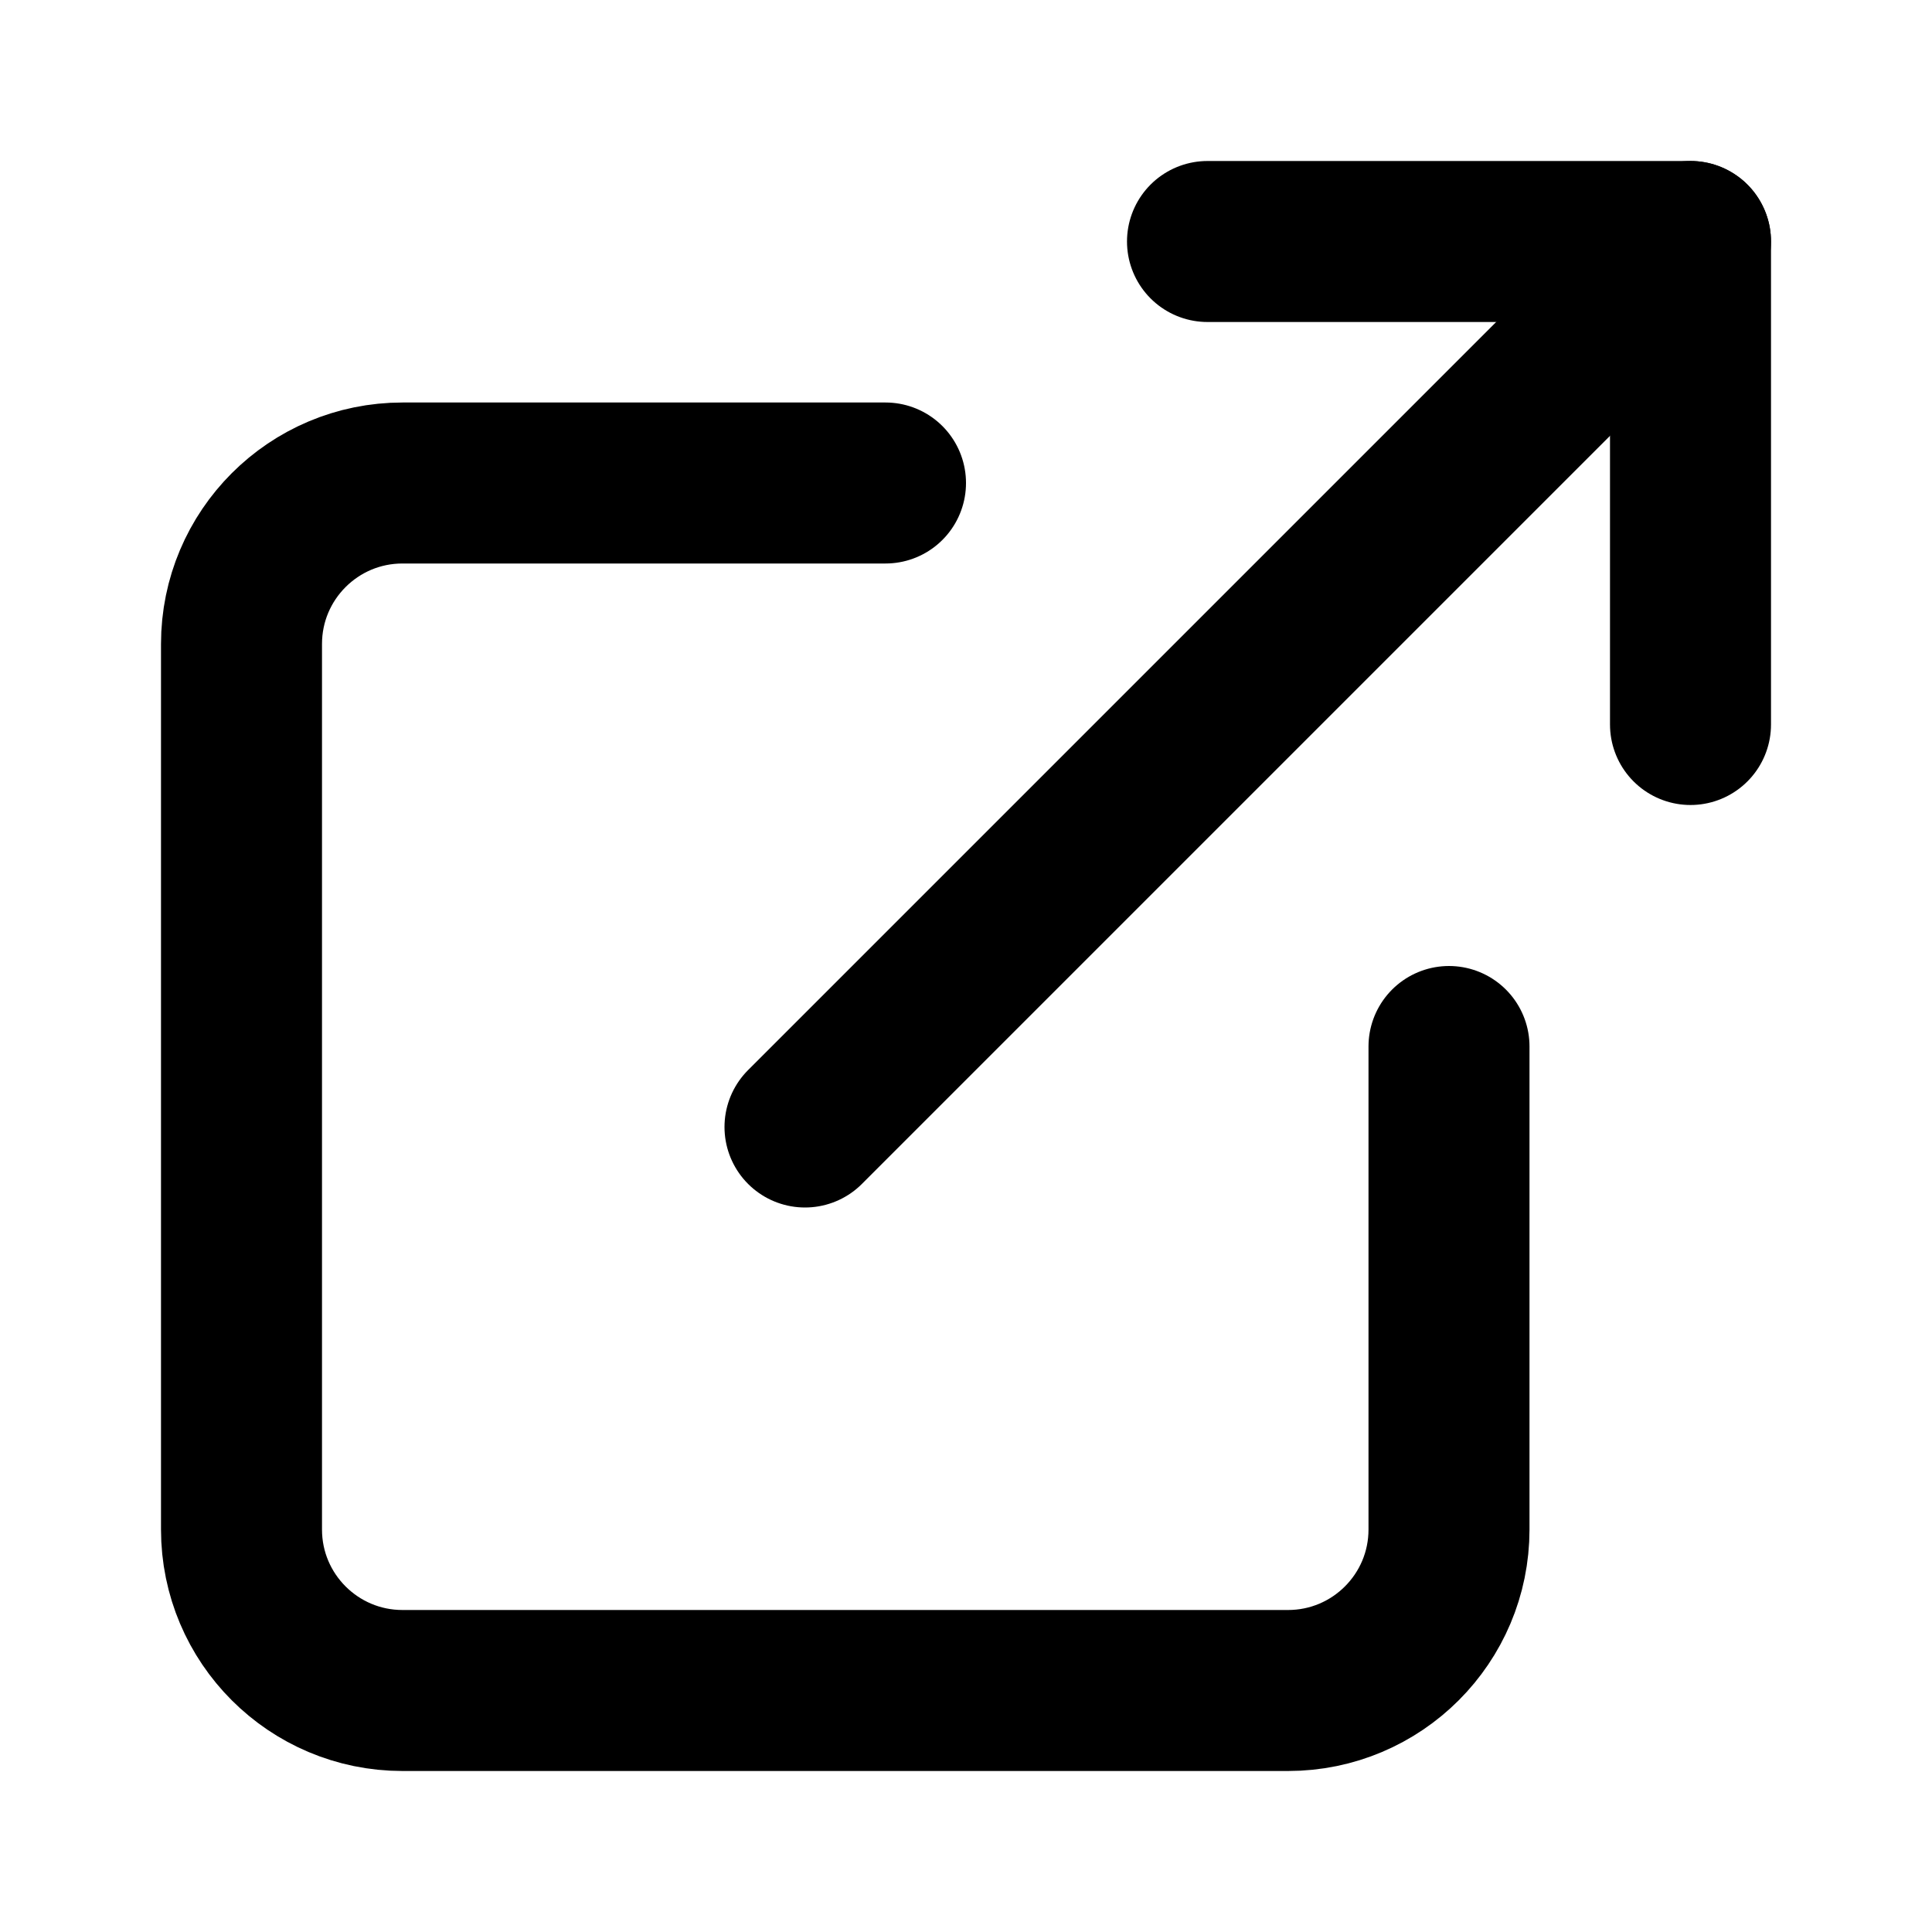
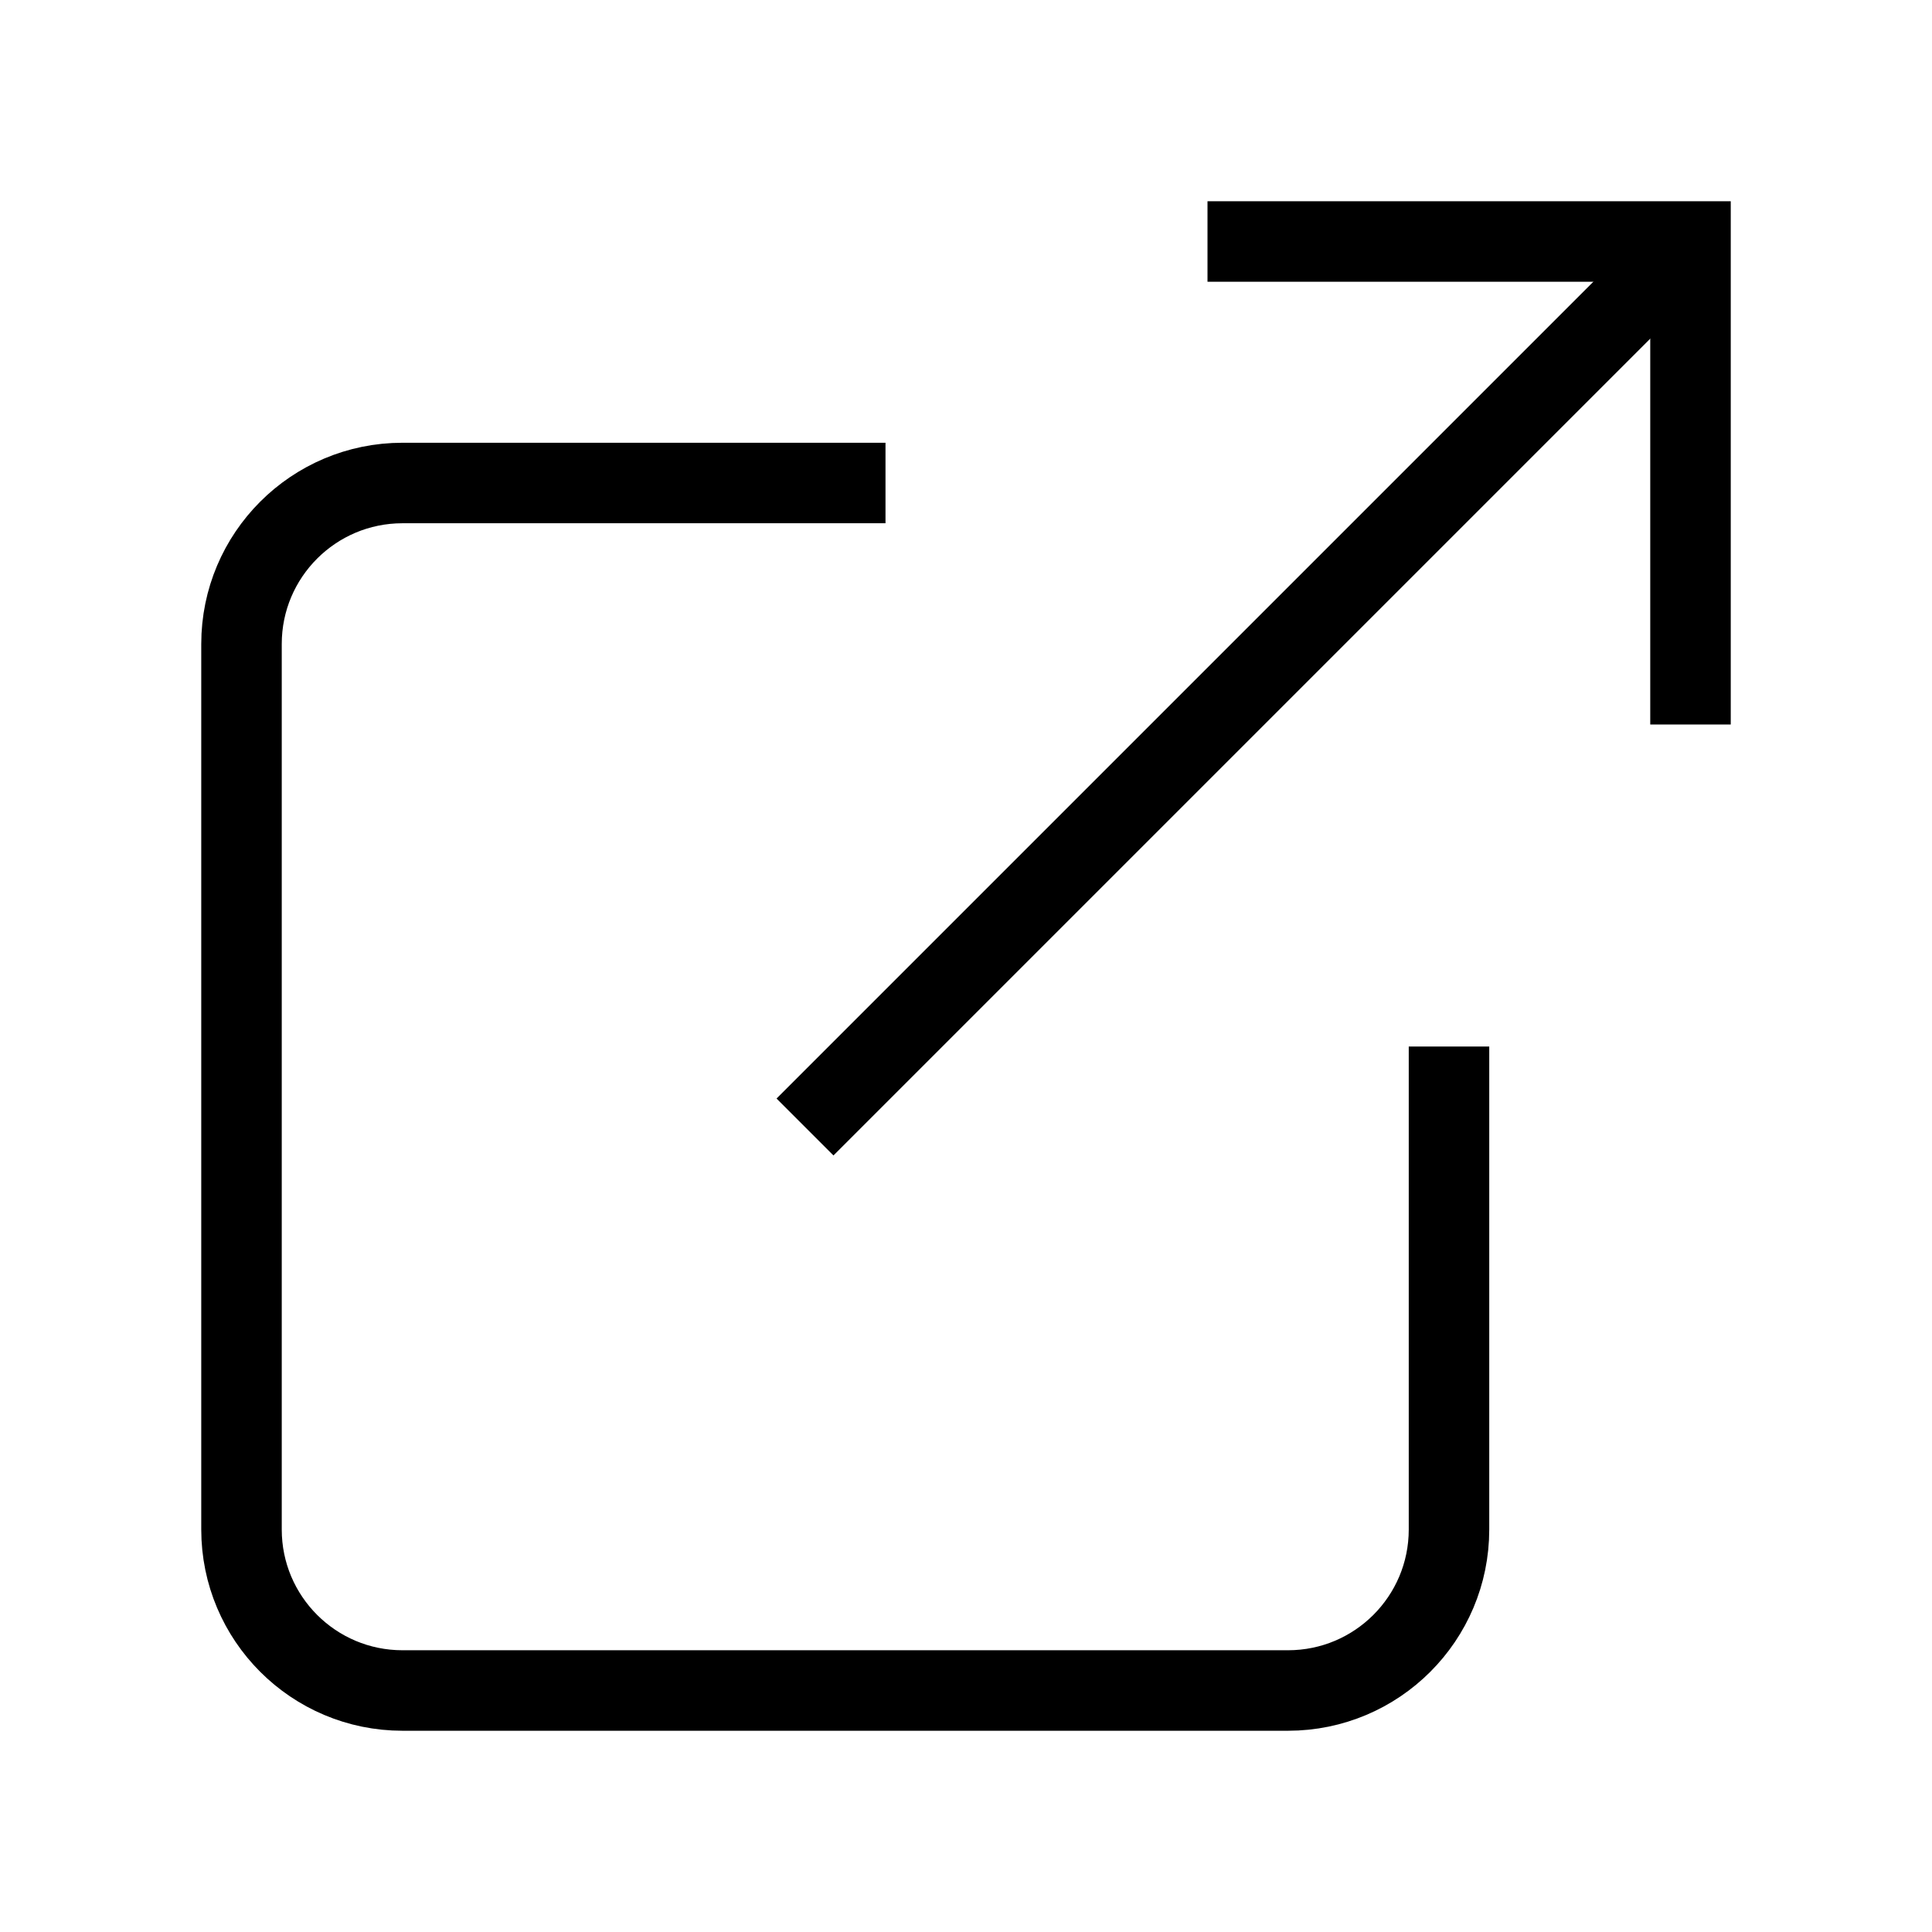
- <svg xmlns="http://www.w3.org/2000/svg" viewBox="0 0 24 24" fill="none" stroke="currentColor" stroke-width="2" stroke-linecap="round" stroke-linejoin="round" class="feather feather-external-link">
+ <svg xmlns="http://www.w3.org/2000/svg" viewBox="0 0 24 24" fill="none" stroke="currentColor" strokeWidth="2" strokeLinecap="round" strokeLinejoin="round" class="feather feather-external-link">
  <path d="M18 13v6a2 2 0 0 1-2 2H5a2 2 0 0 1-2-2V8a2 2 0 0 1 2-2h6" />
  <polyline points="15 3 21 3 21 9" />
  <line x1="10" y1="14" x2="21" y2="3" />
</svg>
